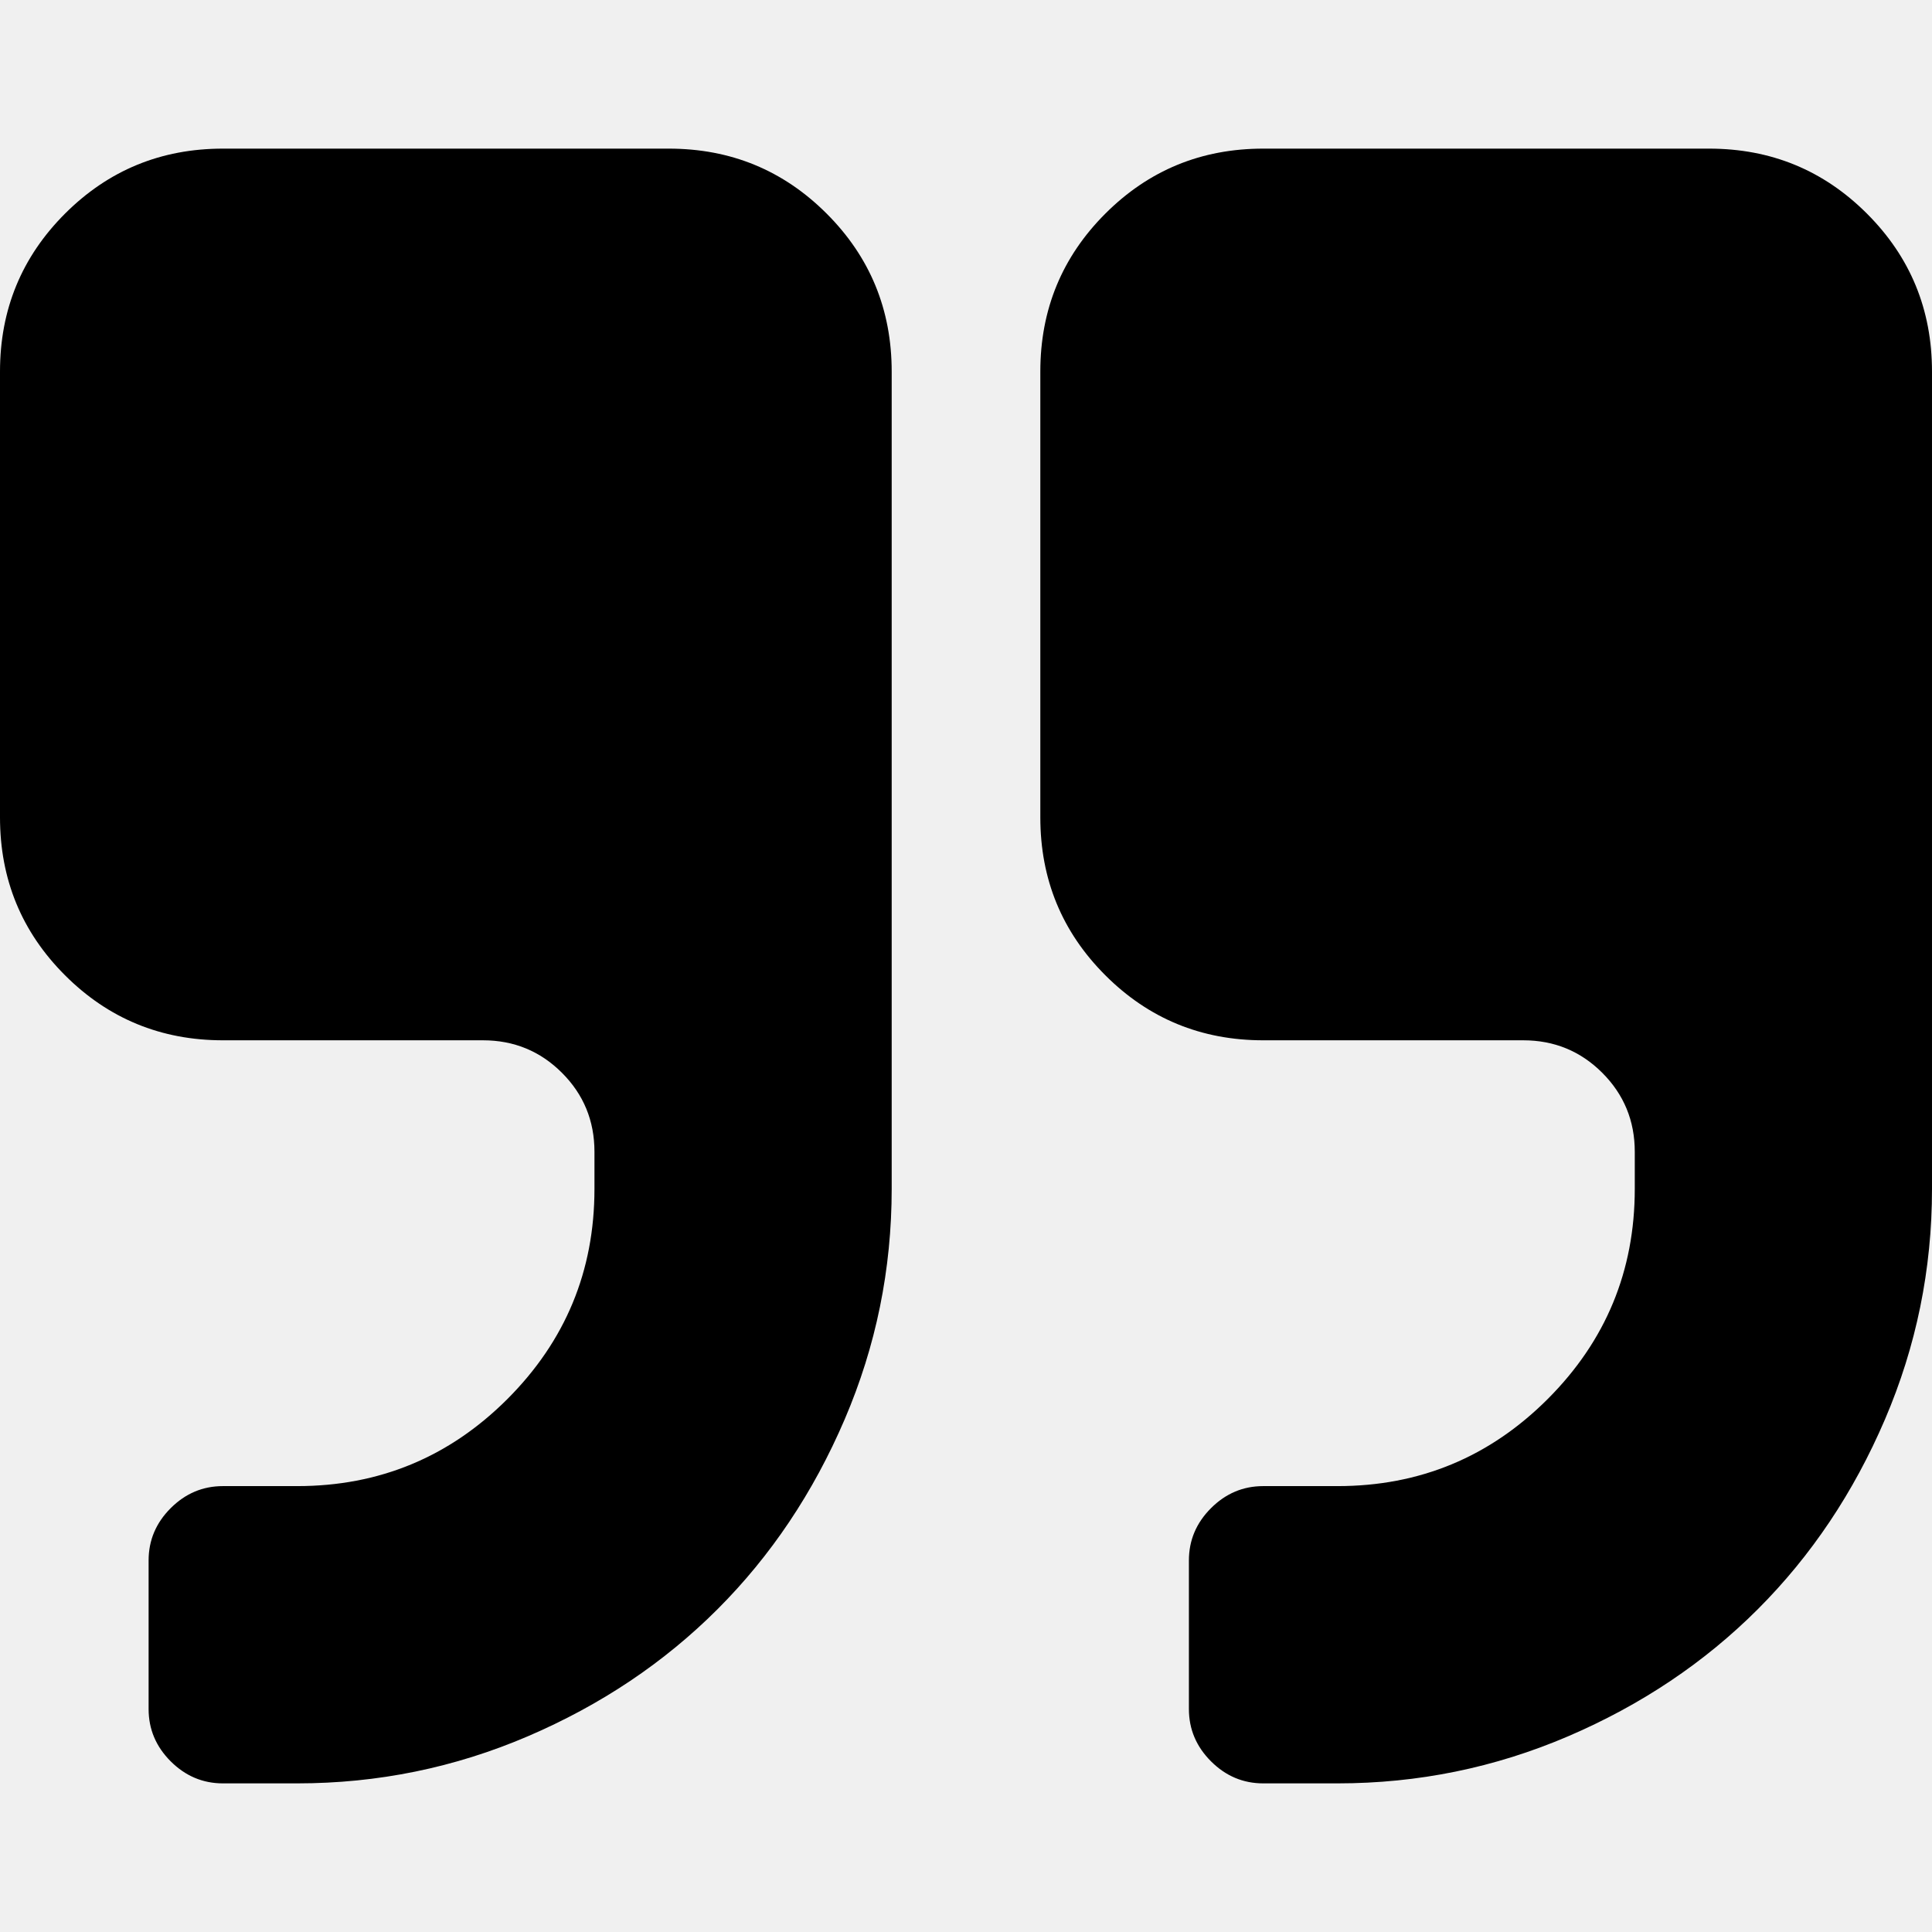
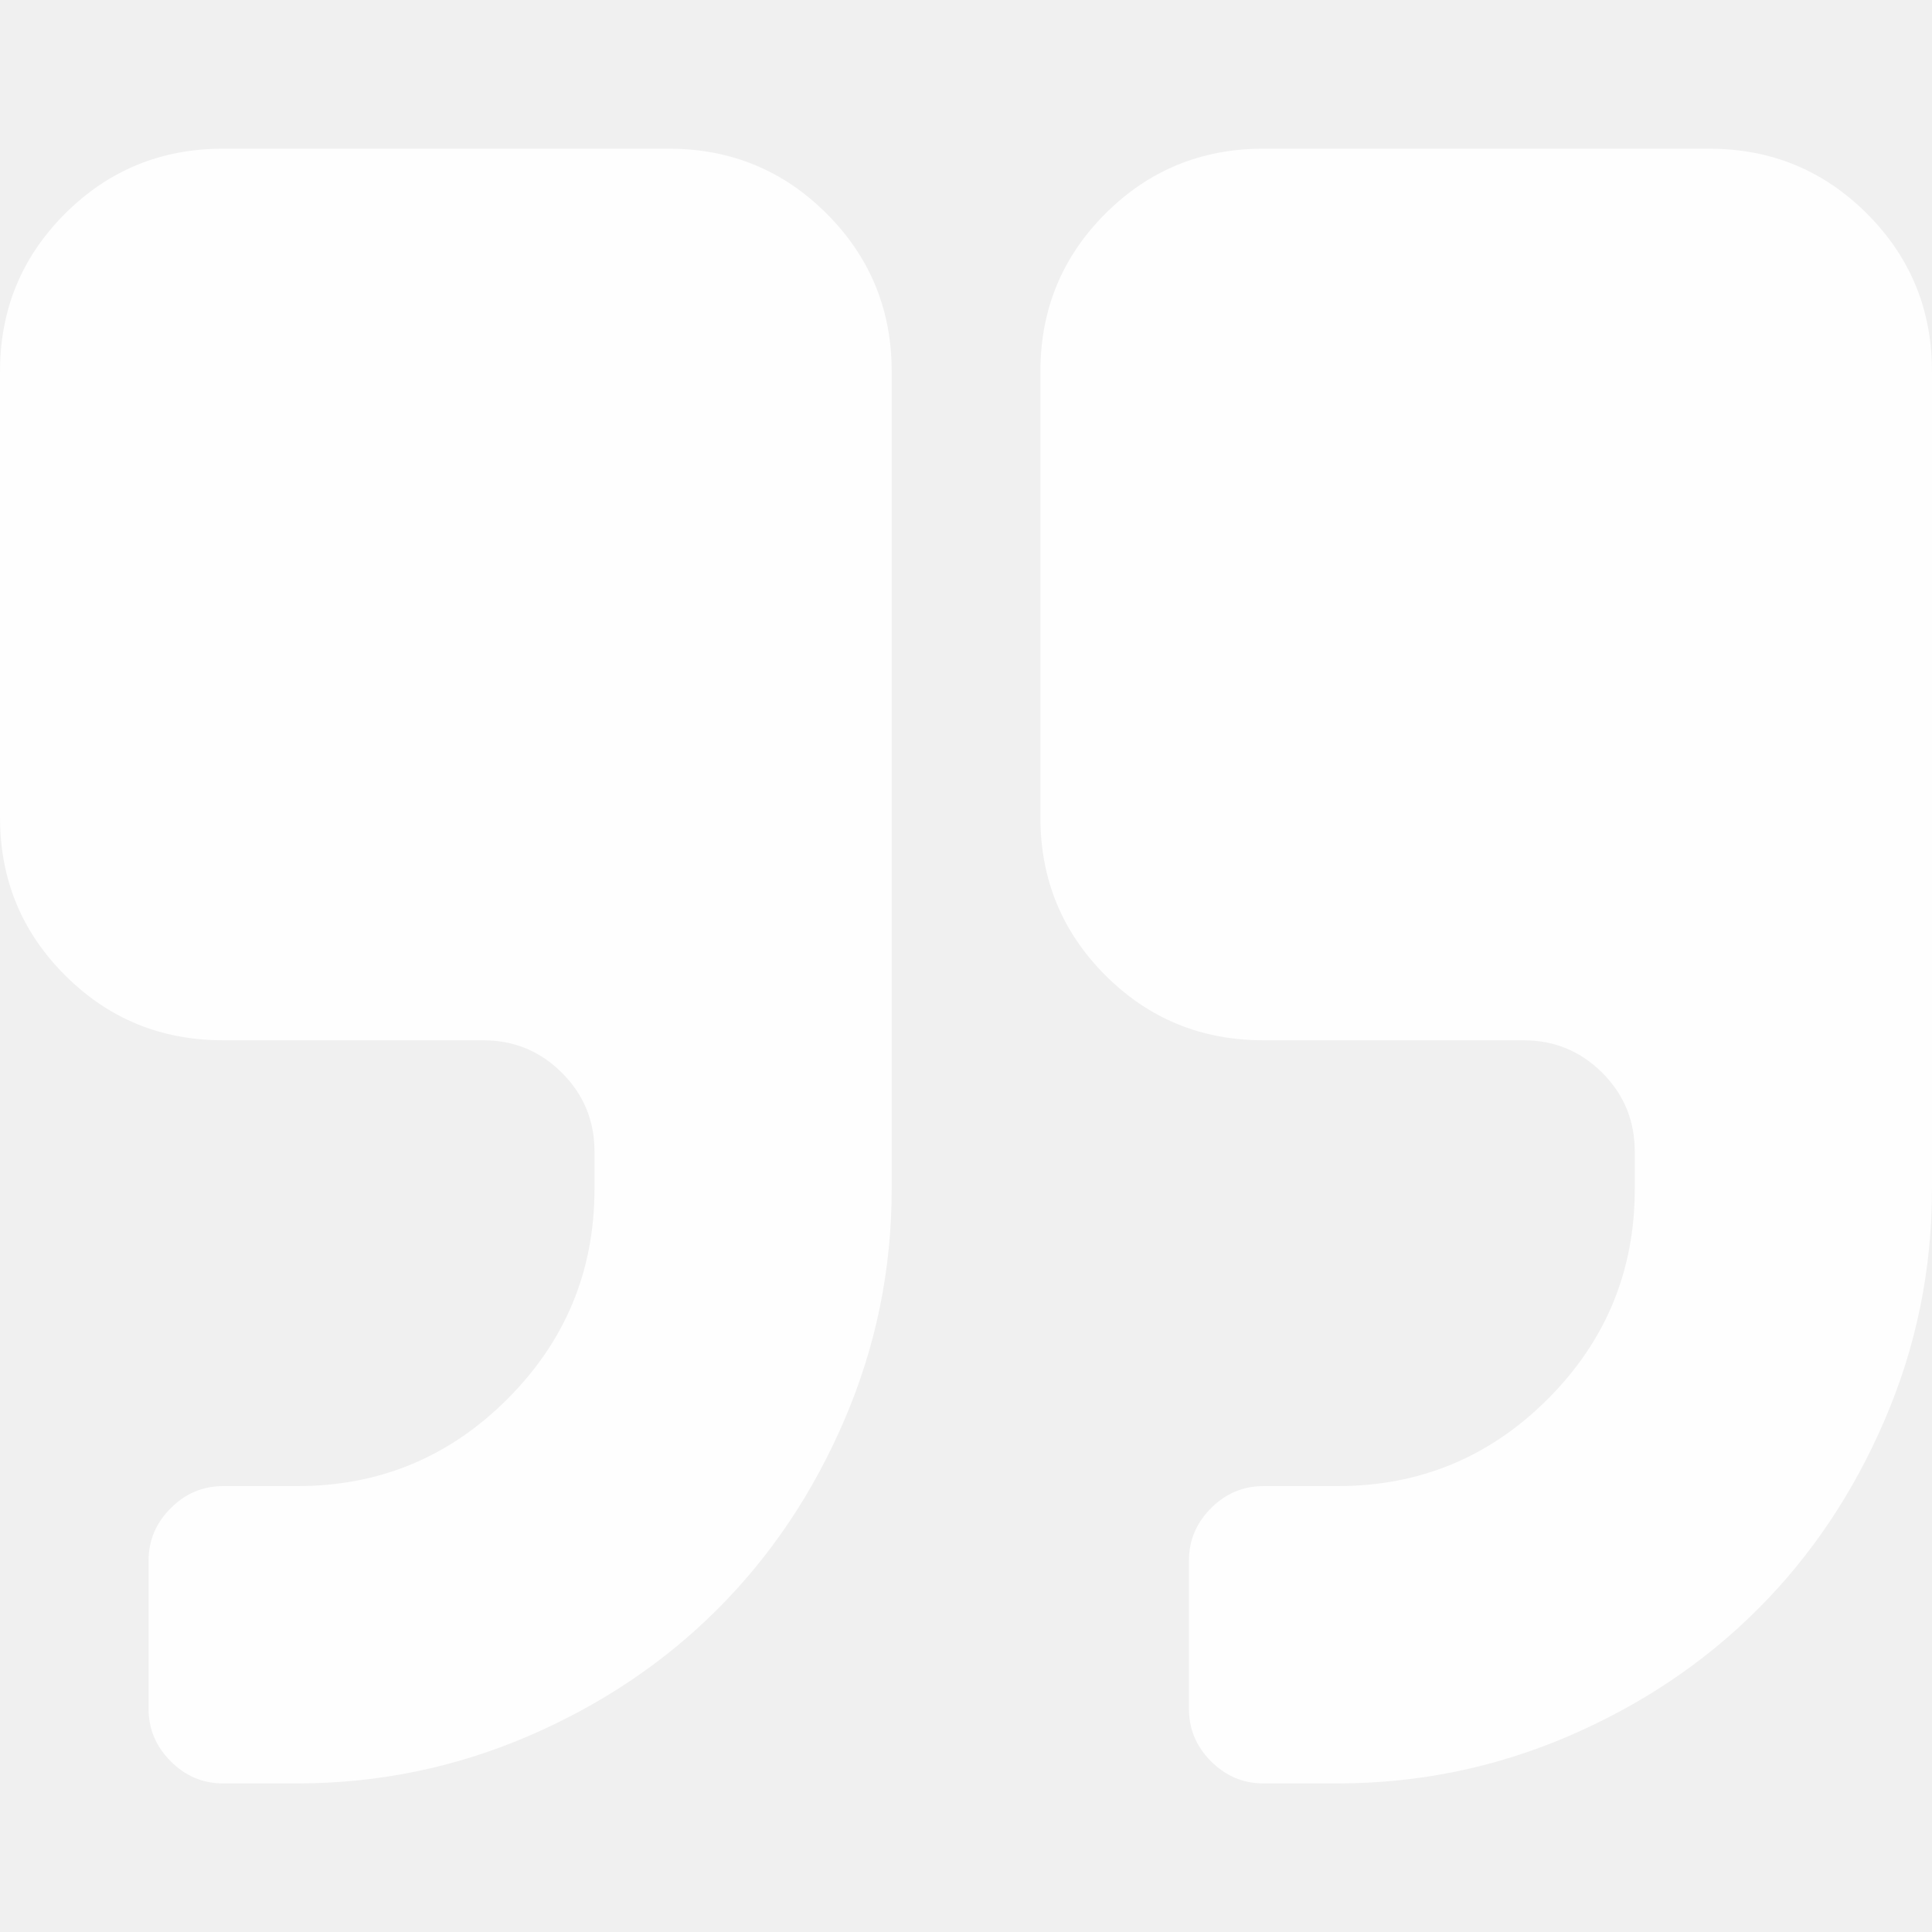
- <svg xmlns="http://www.w3.org/2000/svg" version="1.1" id="Capa_1" x="0px" y="0px" width="475.082px" height="475.081px" viewBox="0 0 475.082 475.081" style="enable-background:new 0 0 475.082 475.081;" xml:space="preserve">
-   <g>
-     <g>
-       <path d="M164.454,36.547H54.818c-15.229,0-28.171,5.33-38.832,15.987C5.33,63.193,0,76.135,0,91.365v109.632    c0,15.229,5.327,28.169,15.986,38.826c10.66,10.656,23.606,15.988,38.832,15.988h63.953c7.611,0,14.084,2.666,19.414,7.994    c5.33,5.325,7.994,11.8,7.994,19.417v9.131c0,20.177-7.139,37.397-21.413,51.675c-14.275,14.271-31.499,21.409-51.678,21.409    H54.818c-4.952,0-9.233,1.813-12.851,5.427c-3.615,3.614-5.424,7.898-5.424,12.847v36.549c0,4.941,1.809,9.233,5.424,12.848    c3.621,3.613,7.898,5.427,12.851,5.427h18.271c19.797,0,38.688-3.86,56.676-11.566c17.987-7.707,33.546-18.131,46.68-31.265    c13.131-13.135,23.553-28.691,31.261-46.679c7.707-17.987,11.562-36.877,11.562-56.671V91.361c0-15.23-5.33-28.171-15.987-38.828    S179.679,36.547,164.454,36.547z" />
-       <path d="M459.089,52.534c-10.656-10.657-23.599-15.987-38.828-15.987H310.629c-15.229,0-28.171,5.33-38.828,15.987    c-10.656,10.66-15.984,23.601-15.984,38.831v109.632c0,15.229,5.328,28.169,15.984,38.826    c10.657,10.656,23.6,15.988,38.828,15.988h63.953c7.611,0,14.089,2.666,19.418,7.994c5.324,5.328,7.994,11.8,7.994,19.417v9.131    c0,20.177-7.139,37.397-21.416,51.675c-14.274,14.271-31.494,21.409-51.675,21.409h-18.274c-4.948,0-9.233,1.813-12.847,5.427    c-3.617,3.614-5.428,7.898-5.428,12.847v36.549c0,4.941,1.811,9.233,5.428,12.848c3.613,3.613,7.898,5.427,12.847,5.427h18.274    c19.794,0,38.684-3.86,56.674-11.566c17.984-7.707,33.541-18.131,46.676-31.265c13.134-13.135,23.562-28.695,31.265-46.679    c7.706-17.983,11.563-36.877,11.563-56.671V91.361C475.078,76.131,469.753,63.19,459.089,52.534z" />
-     </g>
+ <svg xmlns="http://www.w3.org/2000/svg" width="20" height="20" viewBox="0 0 20 20" fill="none">
+   <g clip-path="url(#clip0_40_7689)">
+     <path d="M6.923 1.539H2.308C1.667 1.539 1.122 1.763 0.673 2.212C0.224 2.66 0 3.205 0 3.846V8.462C0 9.103 0.224 9.647 0.673 10.096C1.122 10.545 1.667 10.769 2.308 10.769H5C5.32 10.769 5.593 10.881 5.817 11.106C6.042 11.33 6.154 11.602 6.154 11.923V12.307C6.154 13.157 5.853 13.882 5.252 14.483C4.651 15.084 3.926 15.384 3.077 15.384H2.308C2.099 15.384 1.919 15.46 1.767 15.613C1.615 15.765 1.538 15.945 1.538 16.154V17.692C1.538 17.9 1.615 18.081 1.767 18.233C1.919 18.385 2.099 18.462 2.308 18.462H3.077C3.91 18.462 4.706 18.299 5.463 17.975C6.22 17.65 6.875 17.211 7.428 16.658C7.981 16.105 8.42 15.45 8.744 14.693C9.068 13.936 9.231 13.141 9.231 12.307V3.846C9.231 3.205 9.006 2.66 8.558 2.212C8.109 1.763 7.564 1.539 6.923 1.539Z" fill="white" fill-opacity="0.9" />
+     <path d="M19.327 2.212C18.878 1.763 18.333 1.539 17.692 1.539H13.077C12.436 1.539 11.891 1.763 11.442 2.212C10.994 2.66 10.77 3.205 10.77 3.846V8.462C10.77 9.103 10.994 9.647 11.442 10.096C11.891 10.545 12.436 10.769 13.077 10.769H15.769C16.09 10.769 16.362 10.881 16.587 11.106C16.811 11.33 16.923 11.602 16.923 11.923V12.307C16.923 13.157 16.623 13.882 16.022 14.483C15.421 15.084 14.696 15.384 13.846 15.384H13.077C12.869 15.384 12.688 15.46 12.536 15.613C12.384 15.765 12.308 15.945 12.308 16.154V17.692C12.308 17.9 12.384 18.081 12.536 18.233C12.688 18.385 12.869 18.462 13.077 18.462H13.846C14.68 18.462 15.475 18.299 16.232 17.975C16.989 17.65 17.644 17.211 18.197 16.658C18.75 16.105 19.189 15.45 19.513 14.693C19.838 13.936 20 13.141 20 12.307V3.846C20 3.205 19.776 2.66 19.327 2.212Z" fill="white" fill-opacity="0.9" />
  </g>
-   <g>
- </g>
-   <g>
- </g>
-   <g>
- </g>
-   <g>
- </g>
-   <g>
- </g>
-   <g>
- </g>
-   <g>
- </g>
-   <g>
- </g>
-   <g>
- </g>
-   <g>
- </g>
-   <g>
- </g>
-   <g>
- </g>
-   <g>
- </g>
-   <g>
- </g>
-   <g>
- </g>
+   <defs>
+     <clipPath id="clip0_40_7689">
+       <rect width="20" height="20" fill="white" />
+     </clipPath>
+   </defs>
</svg>
